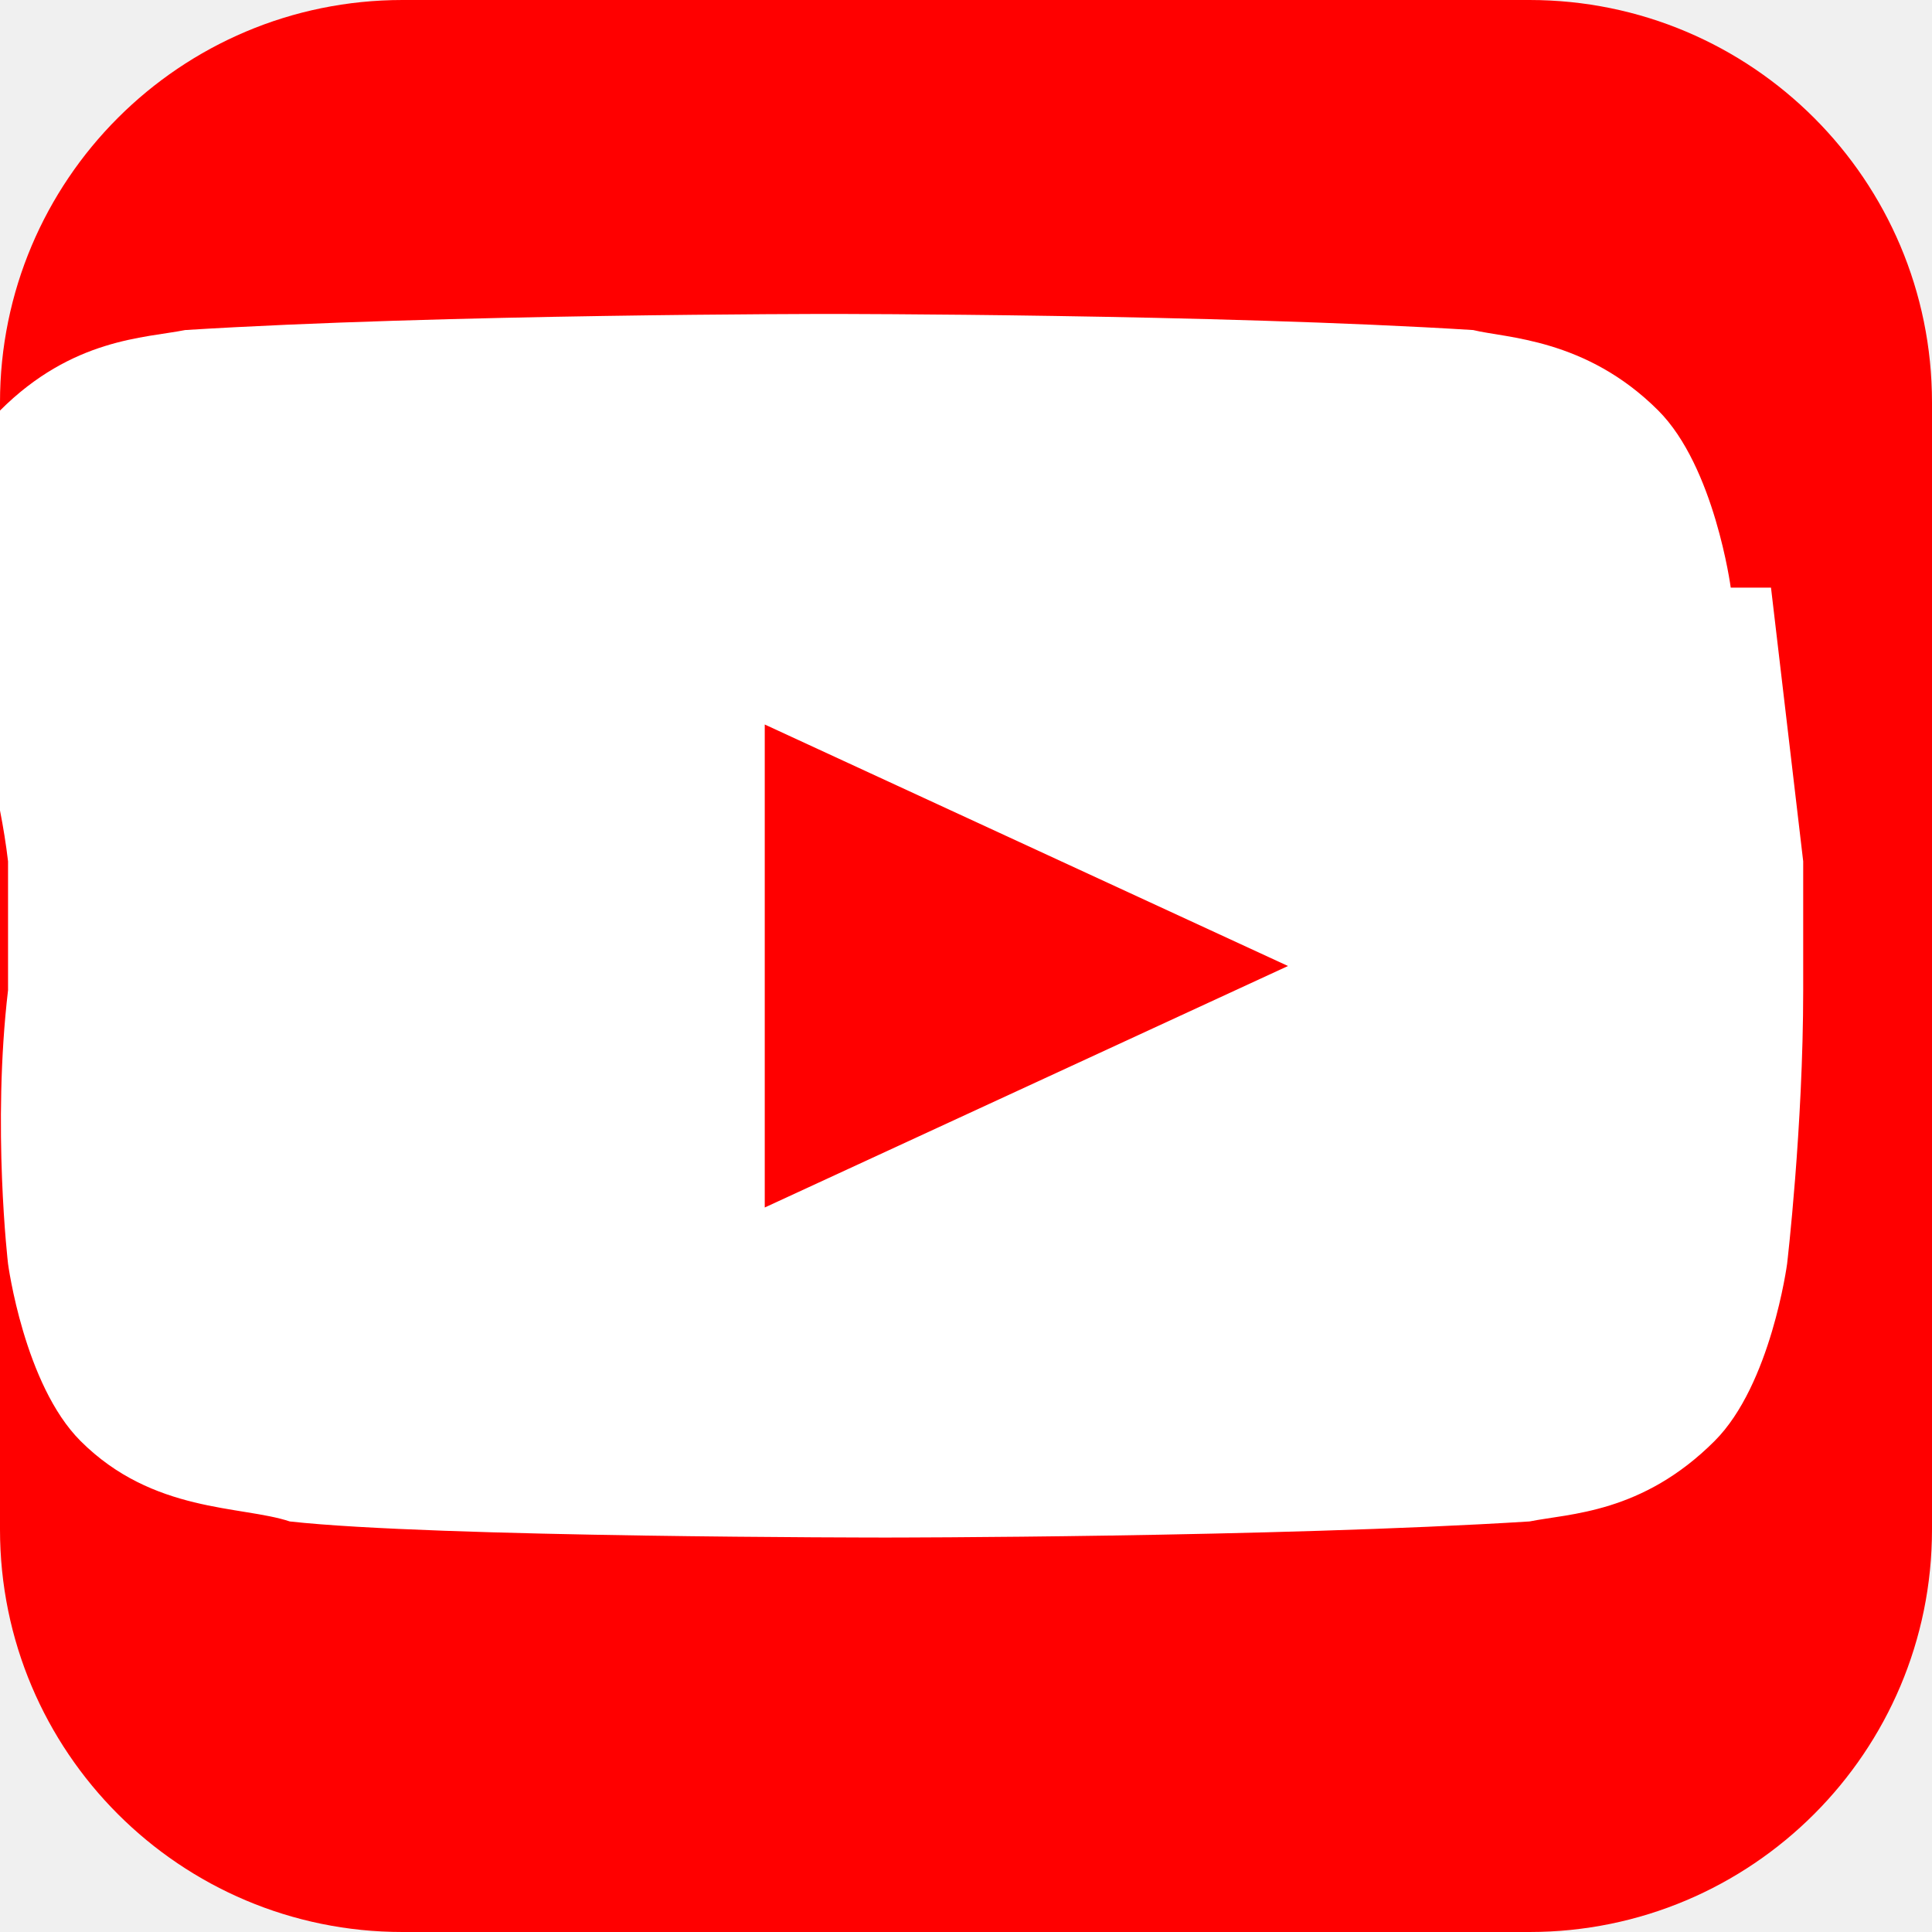
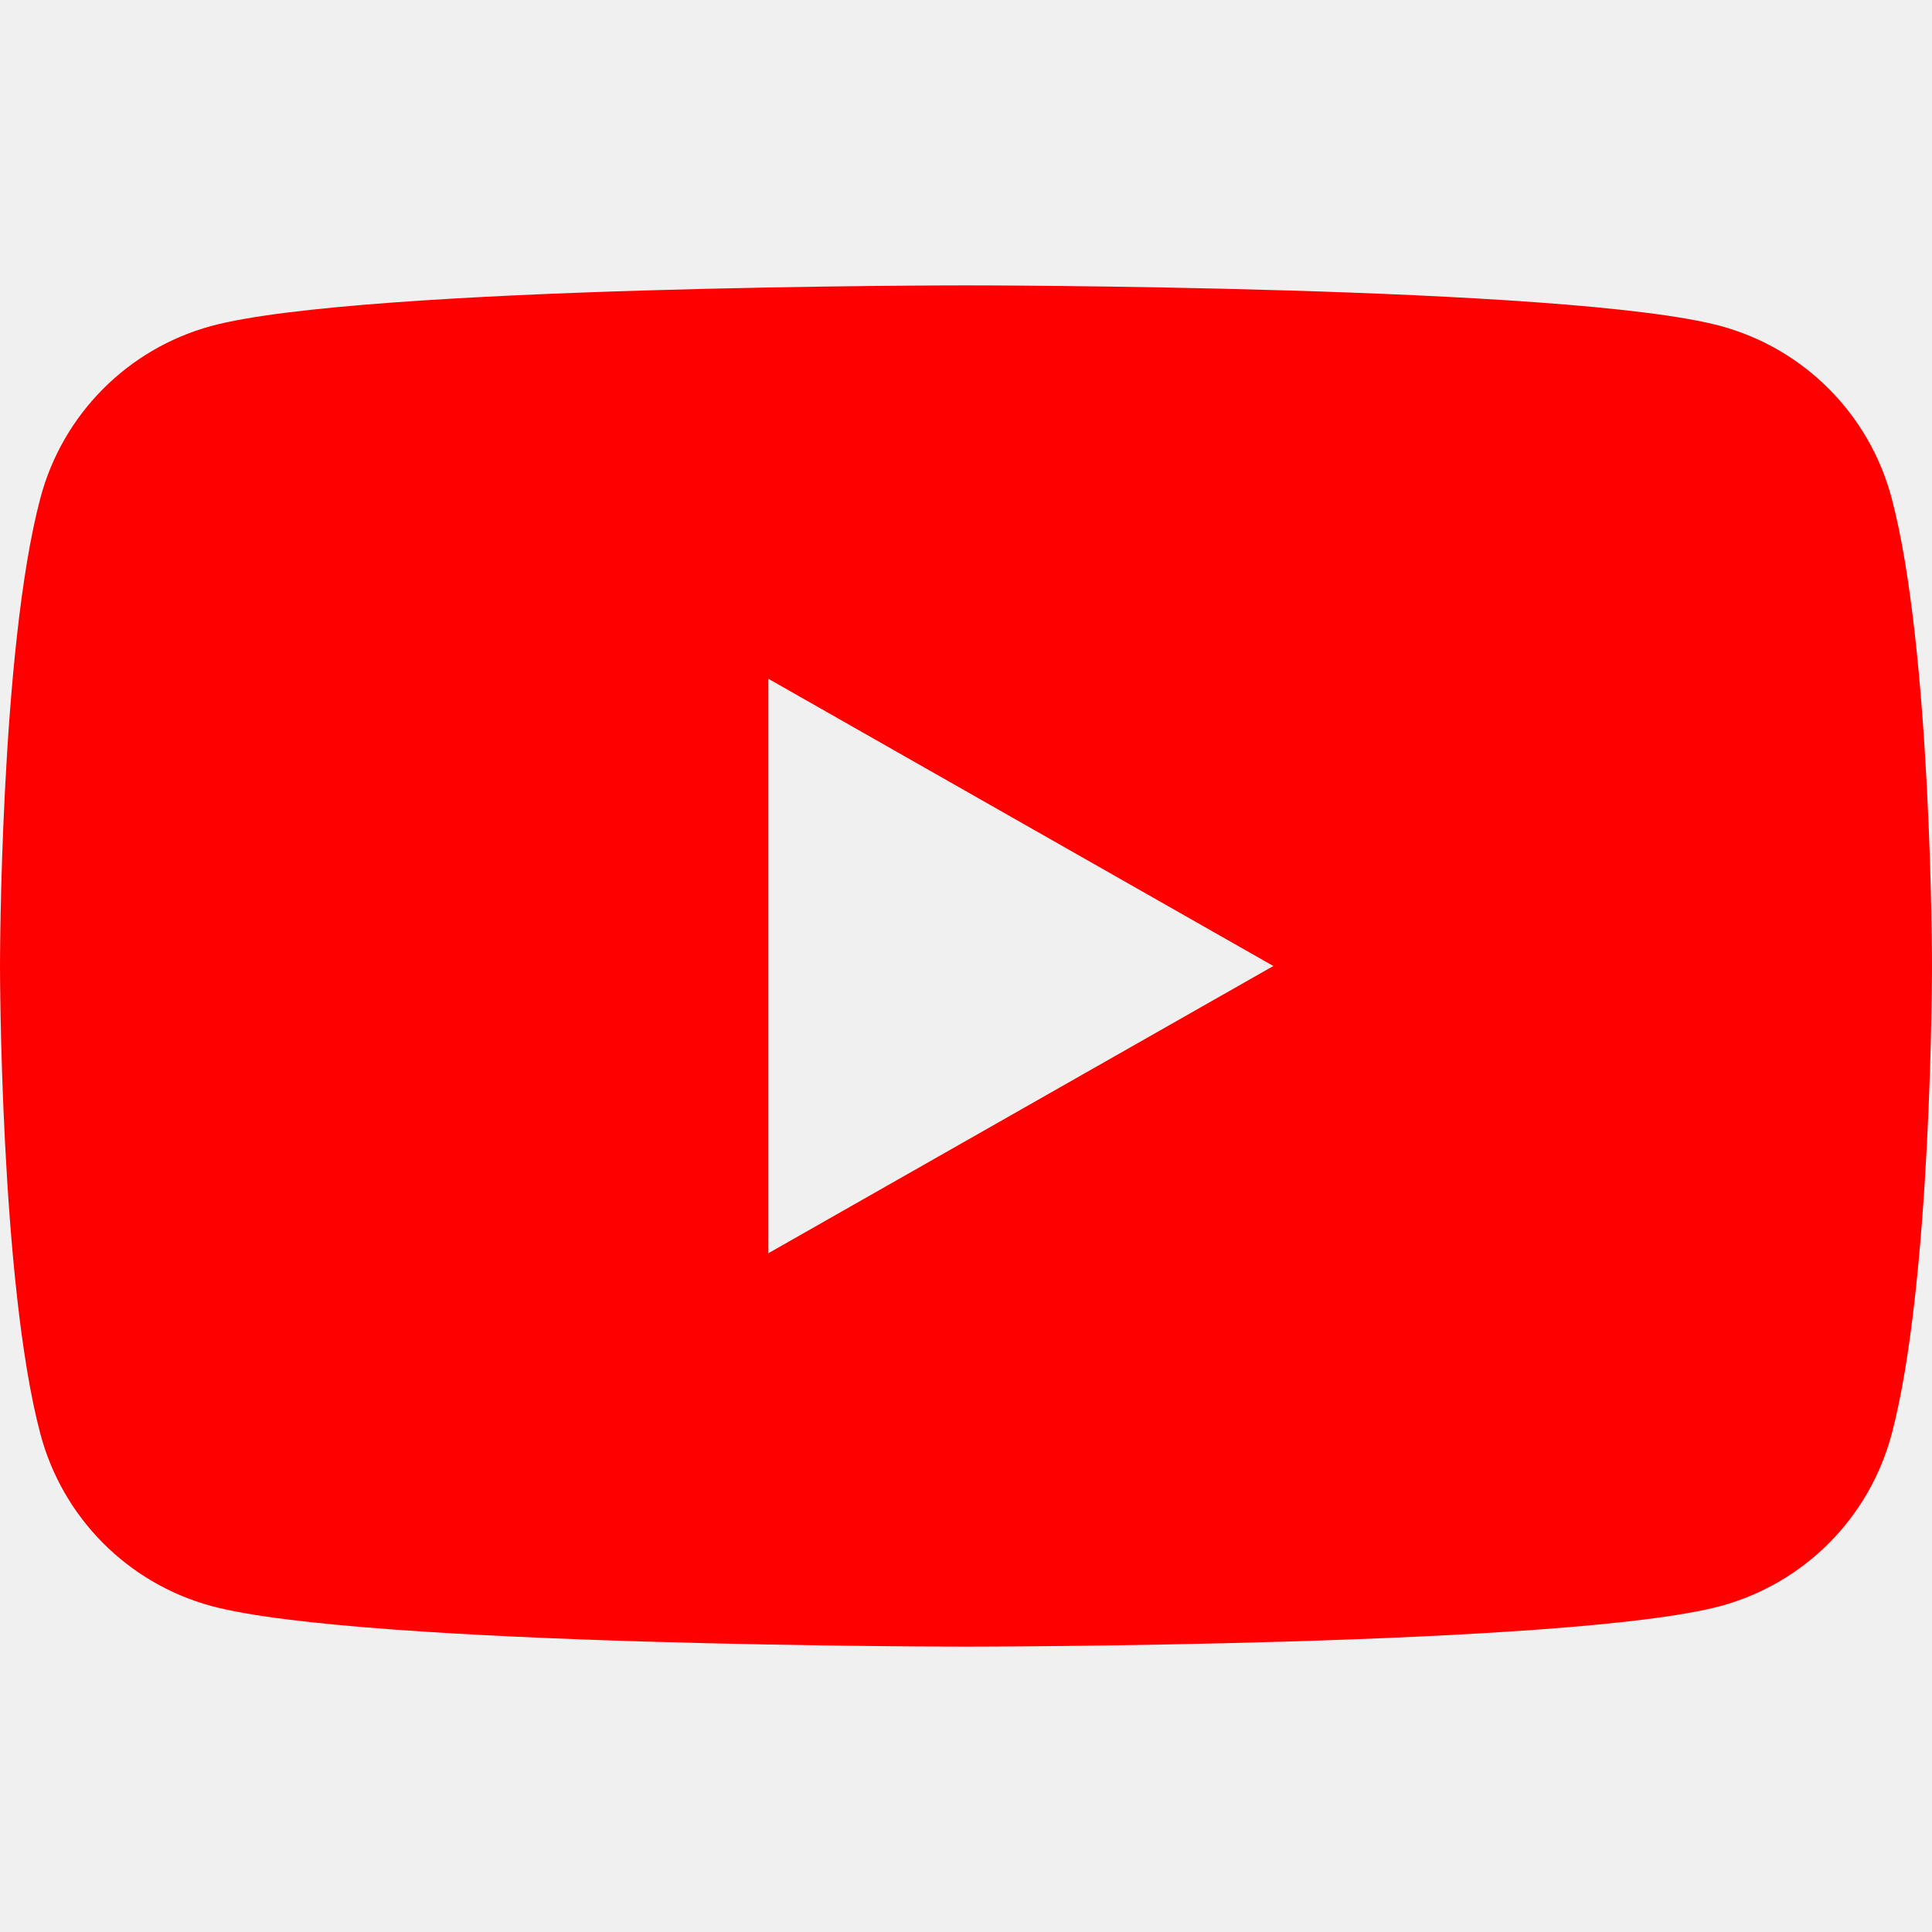
- <svg xmlns="http://www.w3.org/2000/svg" viewBox="0 0 24 24">
-   <rect width="24" height="24" rx="5" fill="#FF0000" />
-   <path d="M21.5 7.3s-.2-1.5-.9-2.2c-.9-.9-1.9-.9-2.3-1-3.2-.2-8-.2-8-.2s-4.8 0-8 .2c-.5.1-1.4.1-2.3 1-.7.7-.9 2.2-.9 2.2S-.1 9 .1 10.7v1.6c-.2 1.7 0 3.4 0 3.4s.2 1.5.9 2.2c.9.9 2 .8 2.6 1 1.8.2 7.4.2 7.4.2s4.8 0 8-.2c.5-.1 1.4-.1 2.3-1 .7-.7.9-2.2.9-2.2s.2-1.7.2-3.4v-1.6c-.2-1.7-.4-3.4-.4-3.4zM9.5 15V9l6.5 3-6.5 3z" fill="white" />
+ <svg xmlns="http://www.w3.org/2000/svg" fill="#FF0000" role="img" viewBox="0 0 24 24">
+   <path d="M23.498 6.186a3.016 3.016 0 0 0-2.122-2.136C19.505 3.545 12 3.545 12 3.545s-7.505 0-9.377.505A3.017 3.017 0 0 0 .502 6.186C0 8.07 0 12 0 12s0 3.93.502 5.814a3.016 3.016 0 0 0 2.122 2.136c1.871.505 9.376.505 9.376.505s7.505 0 9.377-.505a3.015 3.015 0 0 0 2.122-2.136C24 15.93 24 12 24 12s0-3.93-.502-5.814zM9.545 15.568V8.432L15.818 12l-6.273 3.568z" />
</svg>
